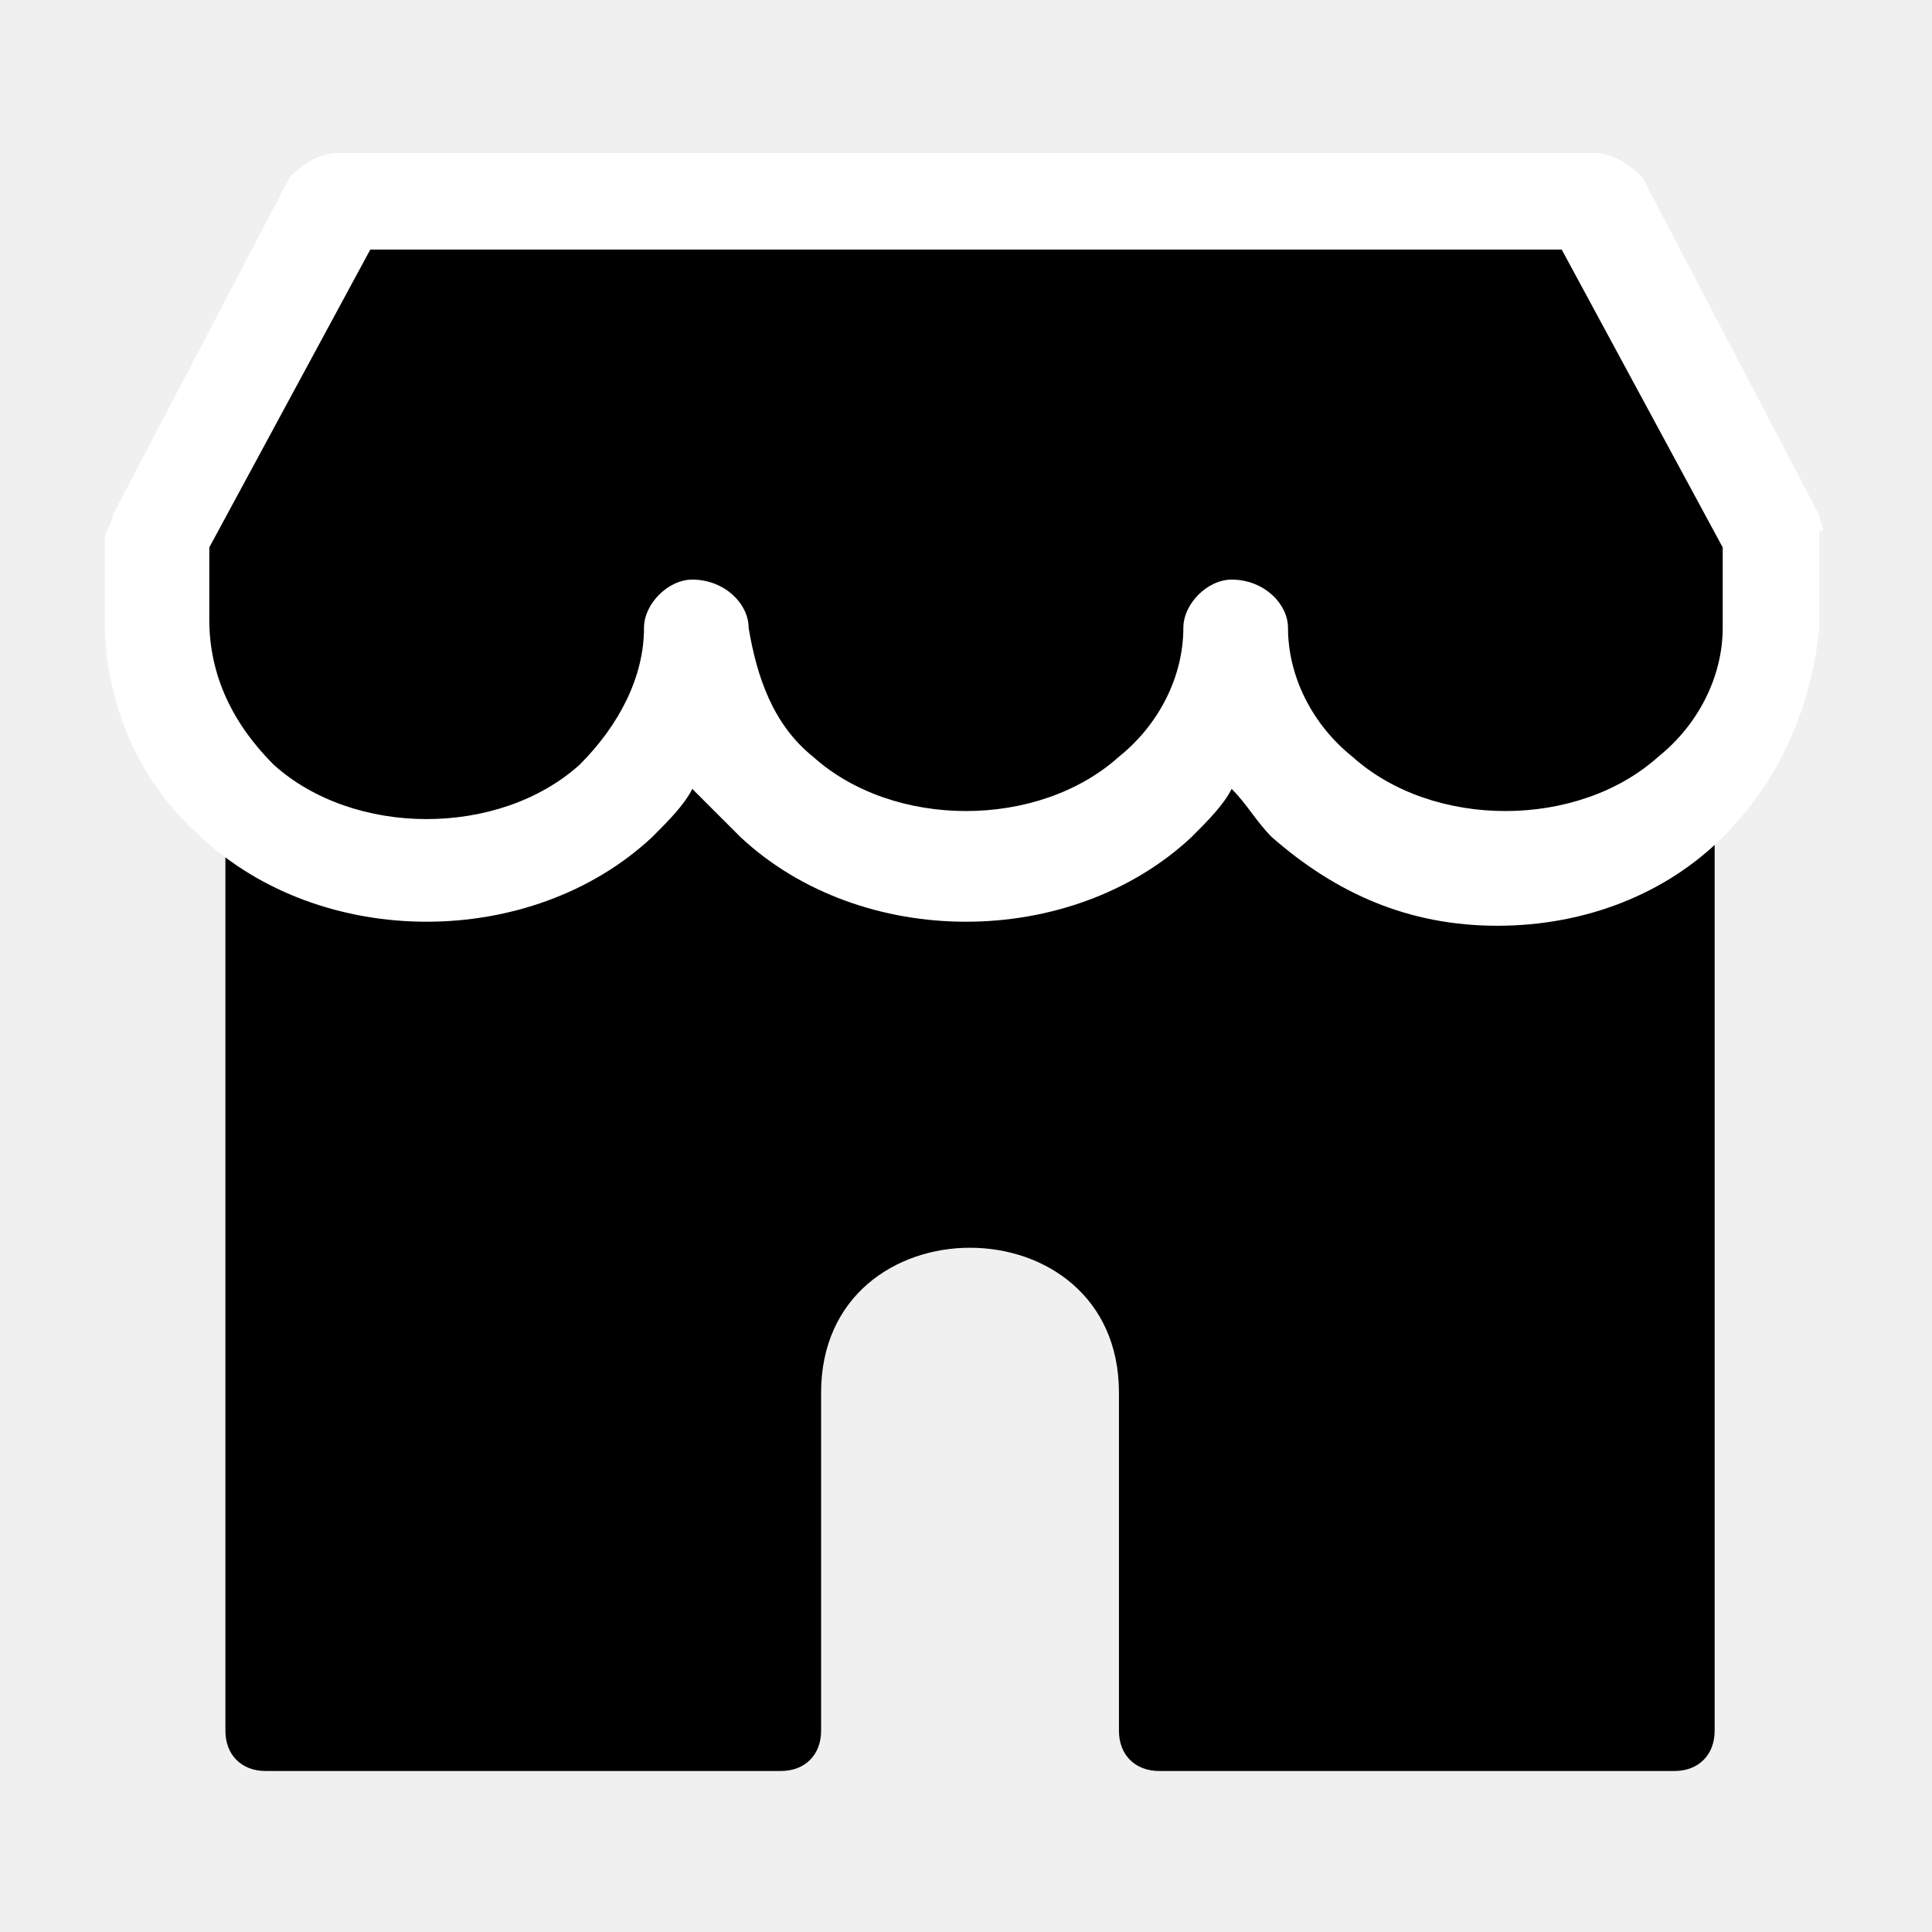
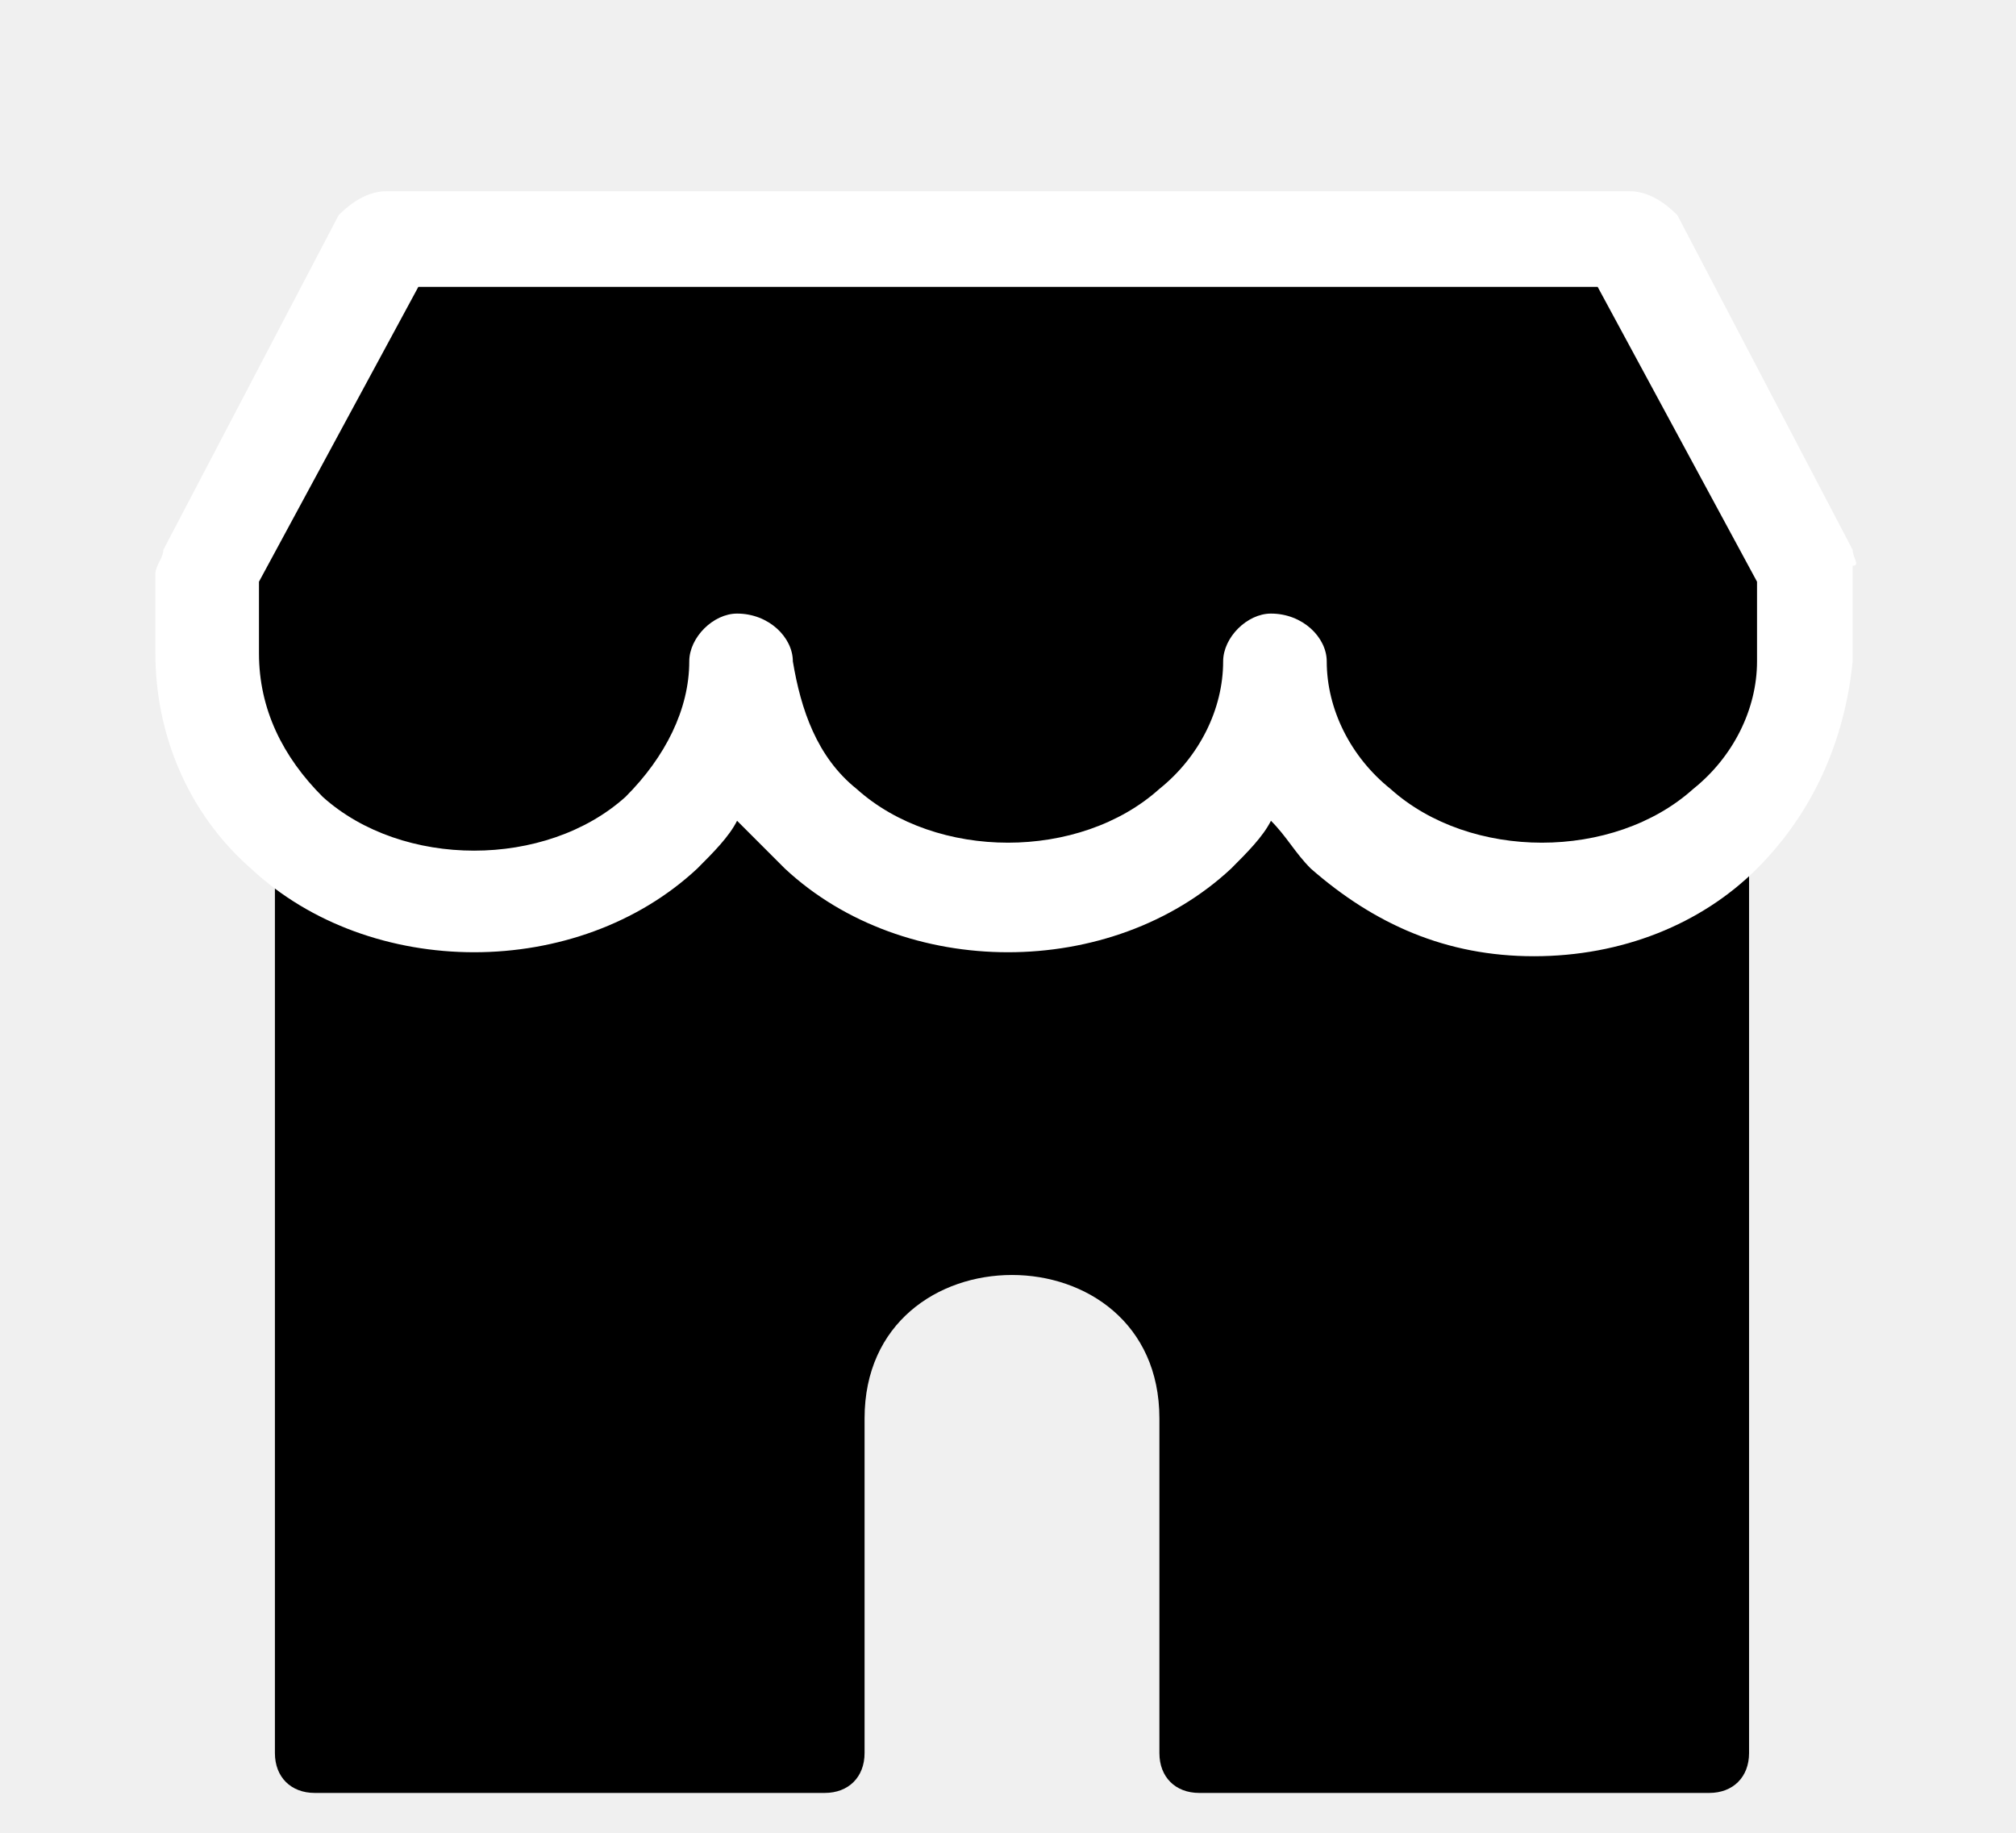
- <svg xmlns="http://www.w3.org/2000/svg" version="1.1" id="레이어_1" x="0px" y="0px" viewBox="0 0 24 24" style="enable-background:new 0 0 24 24;" xml:space="preserve">
-   <style type="text/css">
- 	.st0{fill:#FFFFFF;}
- </style>
-   <path d="M22.5,6.4c0,0-2.2-4.2-2.2-4.2C20.1,2.1,20,2,19.8,2H4.2C4,2,3.9,2.1,3.8,2.3L1.6,6.4c-0.2,1.4,0,3,1.2,4v11.1  C2.8,21.8,3,22,3.3,22h6.4c0.3,0,0.5-0.2,0.5-0.5v-4.2c0-2.4,3.7-2.4,3.7,0c0,0,0,4.2,0,4.2c0,0.3,0.2,0.5,0.5,0.5h6.4  c0.3,0,0.5-0.2,0.5-0.5V10.4C22.4,9.5,22.7,7.8,22.5,6.4z" />
-   <path class="st0" d="M22.6,6.4l-2.2-4.2C20.2,2,20,1.9,19.8,1.9H4.2C4,1.9,3.8,2,3.6,2.2L1.4,6.4c0,0.1-0.1,0.2-0.1,0.3v1  c0,1,0.4,2,1.2,2.7c1.5,1.4,4.1,1.4,5.6,0c0.2-0.2,0.4-0.4,0.5-0.6C8.8,10,9,10.2,9.2,10.4c1.5,1.4,4.1,1.4,5.6,0  c0.2-0.2,0.4-0.4,0.5-0.6c0.2,0.2,0.3,0.4,0.5,0.6c0.8,0.7,1.7,1.1,2.8,1.1c1.1,0,2.1-0.4,2.8-1.1c0.7-0.7,1.1-1.6,1.2-2.6l0-1.2  C22.7,6.6,22.6,6.5,22.6,6.4z M21.4,6.8l0,1c0,0.6-0.3,1.2-0.8,1.6c-1,0.9-2.8,0.9-3.8,0C16.3,9,16,8.4,16,7.8  c0-0.3-0.3-0.6-0.7-0.6c-0.3,0-0.6,0.3-0.6,0.6c0,0.6-0.3,1.2-0.8,1.6c-1,0.9-2.8,0.9-3.8,0C9.6,9,9.4,8.4,9.3,7.8  c0-0.3-0.3-0.6-0.7-0.6C8.3,7.2,8,7.5,8,7.8C8,8.4,7.7,9,7.2,9.5c-1,0.9-2.8,0.9-3.8,0C2.9,9,2.6,8.4,2.6,7.7V6.8l2-3.7h14.8  L21.4,6.8z" />
+ <svg xmlns="http://www.w3.org/2000/svg" width="22" height="20" viewBox="0 0 25 23 " fill="none">
+   <path d="M23 6.9L20.8 2.7C20.6 2.6 20.5 2.5 20.3 2.5H4.7C4.5 2.5 4.4 2.6 4.3 2.8L2.1 6.9C1.9 8.3 2.1 9.9 3.3 10.9V22C3.3 22.3 3.5 22.5 3.8 22.5H10.2C10.5 22.5 10.7 22.3 10.7 22V17.8C10.7 15.4 14.4 15.4 14.4 17.8V22C14.4 22.3 14.6 22.5 14.9 22.5H21.3C21.6 22.5 21.8 22.3 21.8 22V10.9C22.9 10 23.2 8.3 23 6.9Z" fill="black" />
+   <path d="M23.1 6.9L20.9 2.7C20.7 2.5 20.5 2.4 20.3 2.4H4.7C4.5 2.4 4.3 2.5 4.1 2.7L1.9 6.9C1.9 7 1.8 7.1 1.8 7.2V8.2C1.8 9.2 2.2 10.2 3 10.9C4.5 12.3 7.1 12.3 8.6 10.9C8.8 10.7 9 10.5 9.1 10.3C9.3 10.5 9.5 10.7 9.7 10.9C11.2 12.3 13.8 12.3 15.3 10.9C15.5 10.7 15.7 10.5 15.8 10.3C16 10.5 16.1 10.7 16.3 10.9C17.1 11.6 18 12 19.1 12C20.2 12 21.2 11.6 21.9 10.9C22.6 10.2 23 9.3 23.1 8.3V7.1C23.2 7.1 23.1 7 23.1 6.9ZM21.9 7.3V8.3C21.9 8.9 21.6 9.5 21.1 9.9C20.1 10.8 18.3 10.8 17.3 9.9C16.8 9.5 16.5 8.9 16.5 8.3C16.5 8 16.2 7.7 15.8 7.7C15.5 7.7 15.2 8 15.2 8.3C15.2 8.9 14.9 9.5 14.4 9.9C13.4 10.8 11.6 10.8 10.6 9.9C10.1 9.5 9.9 8.9 9.8 8.3C9.8 8 9.5 7.7 9.1 7.7C8.8 7.7 8.5 8 8.5 8.3C8.5 8.9 8.2 9.5 7.7 10C6.7 10.9 4.9 10.9 3.9 10C3.4 9.5 3.1 8.9 3.1 8.2V7.3L5.1 3.6H19.9L21.9 7.3Z" fill="white" />
</svg>
